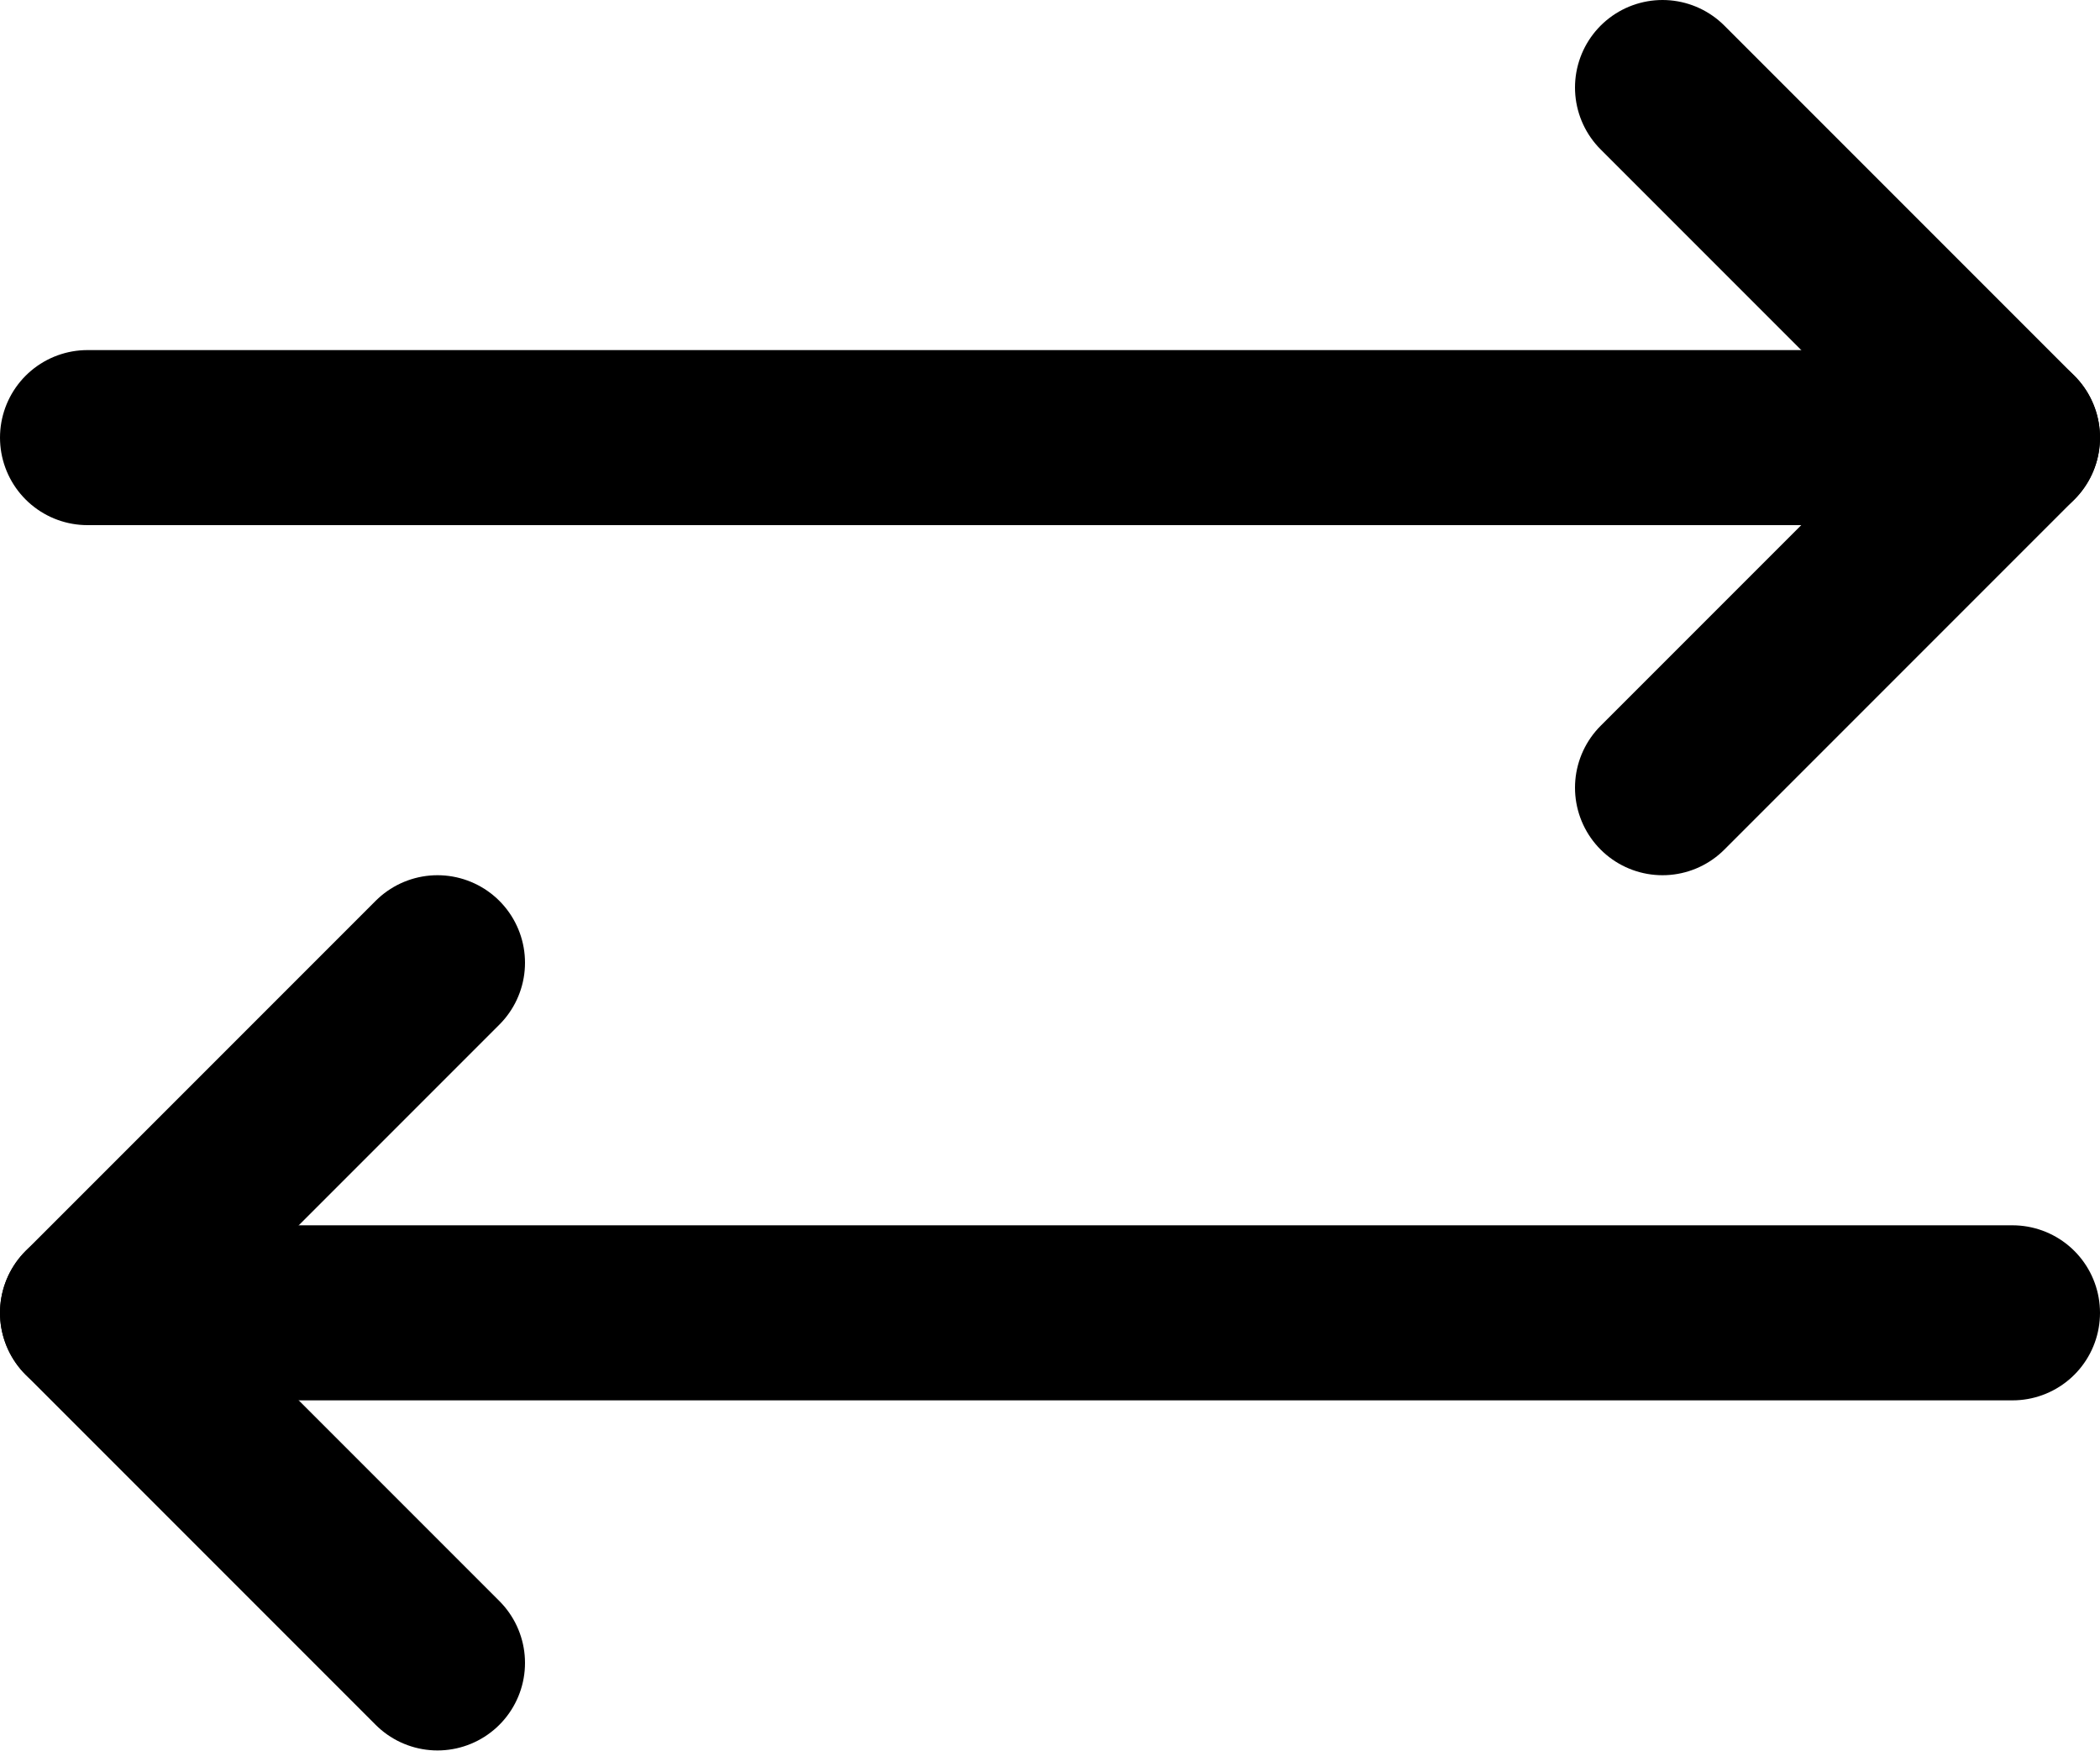
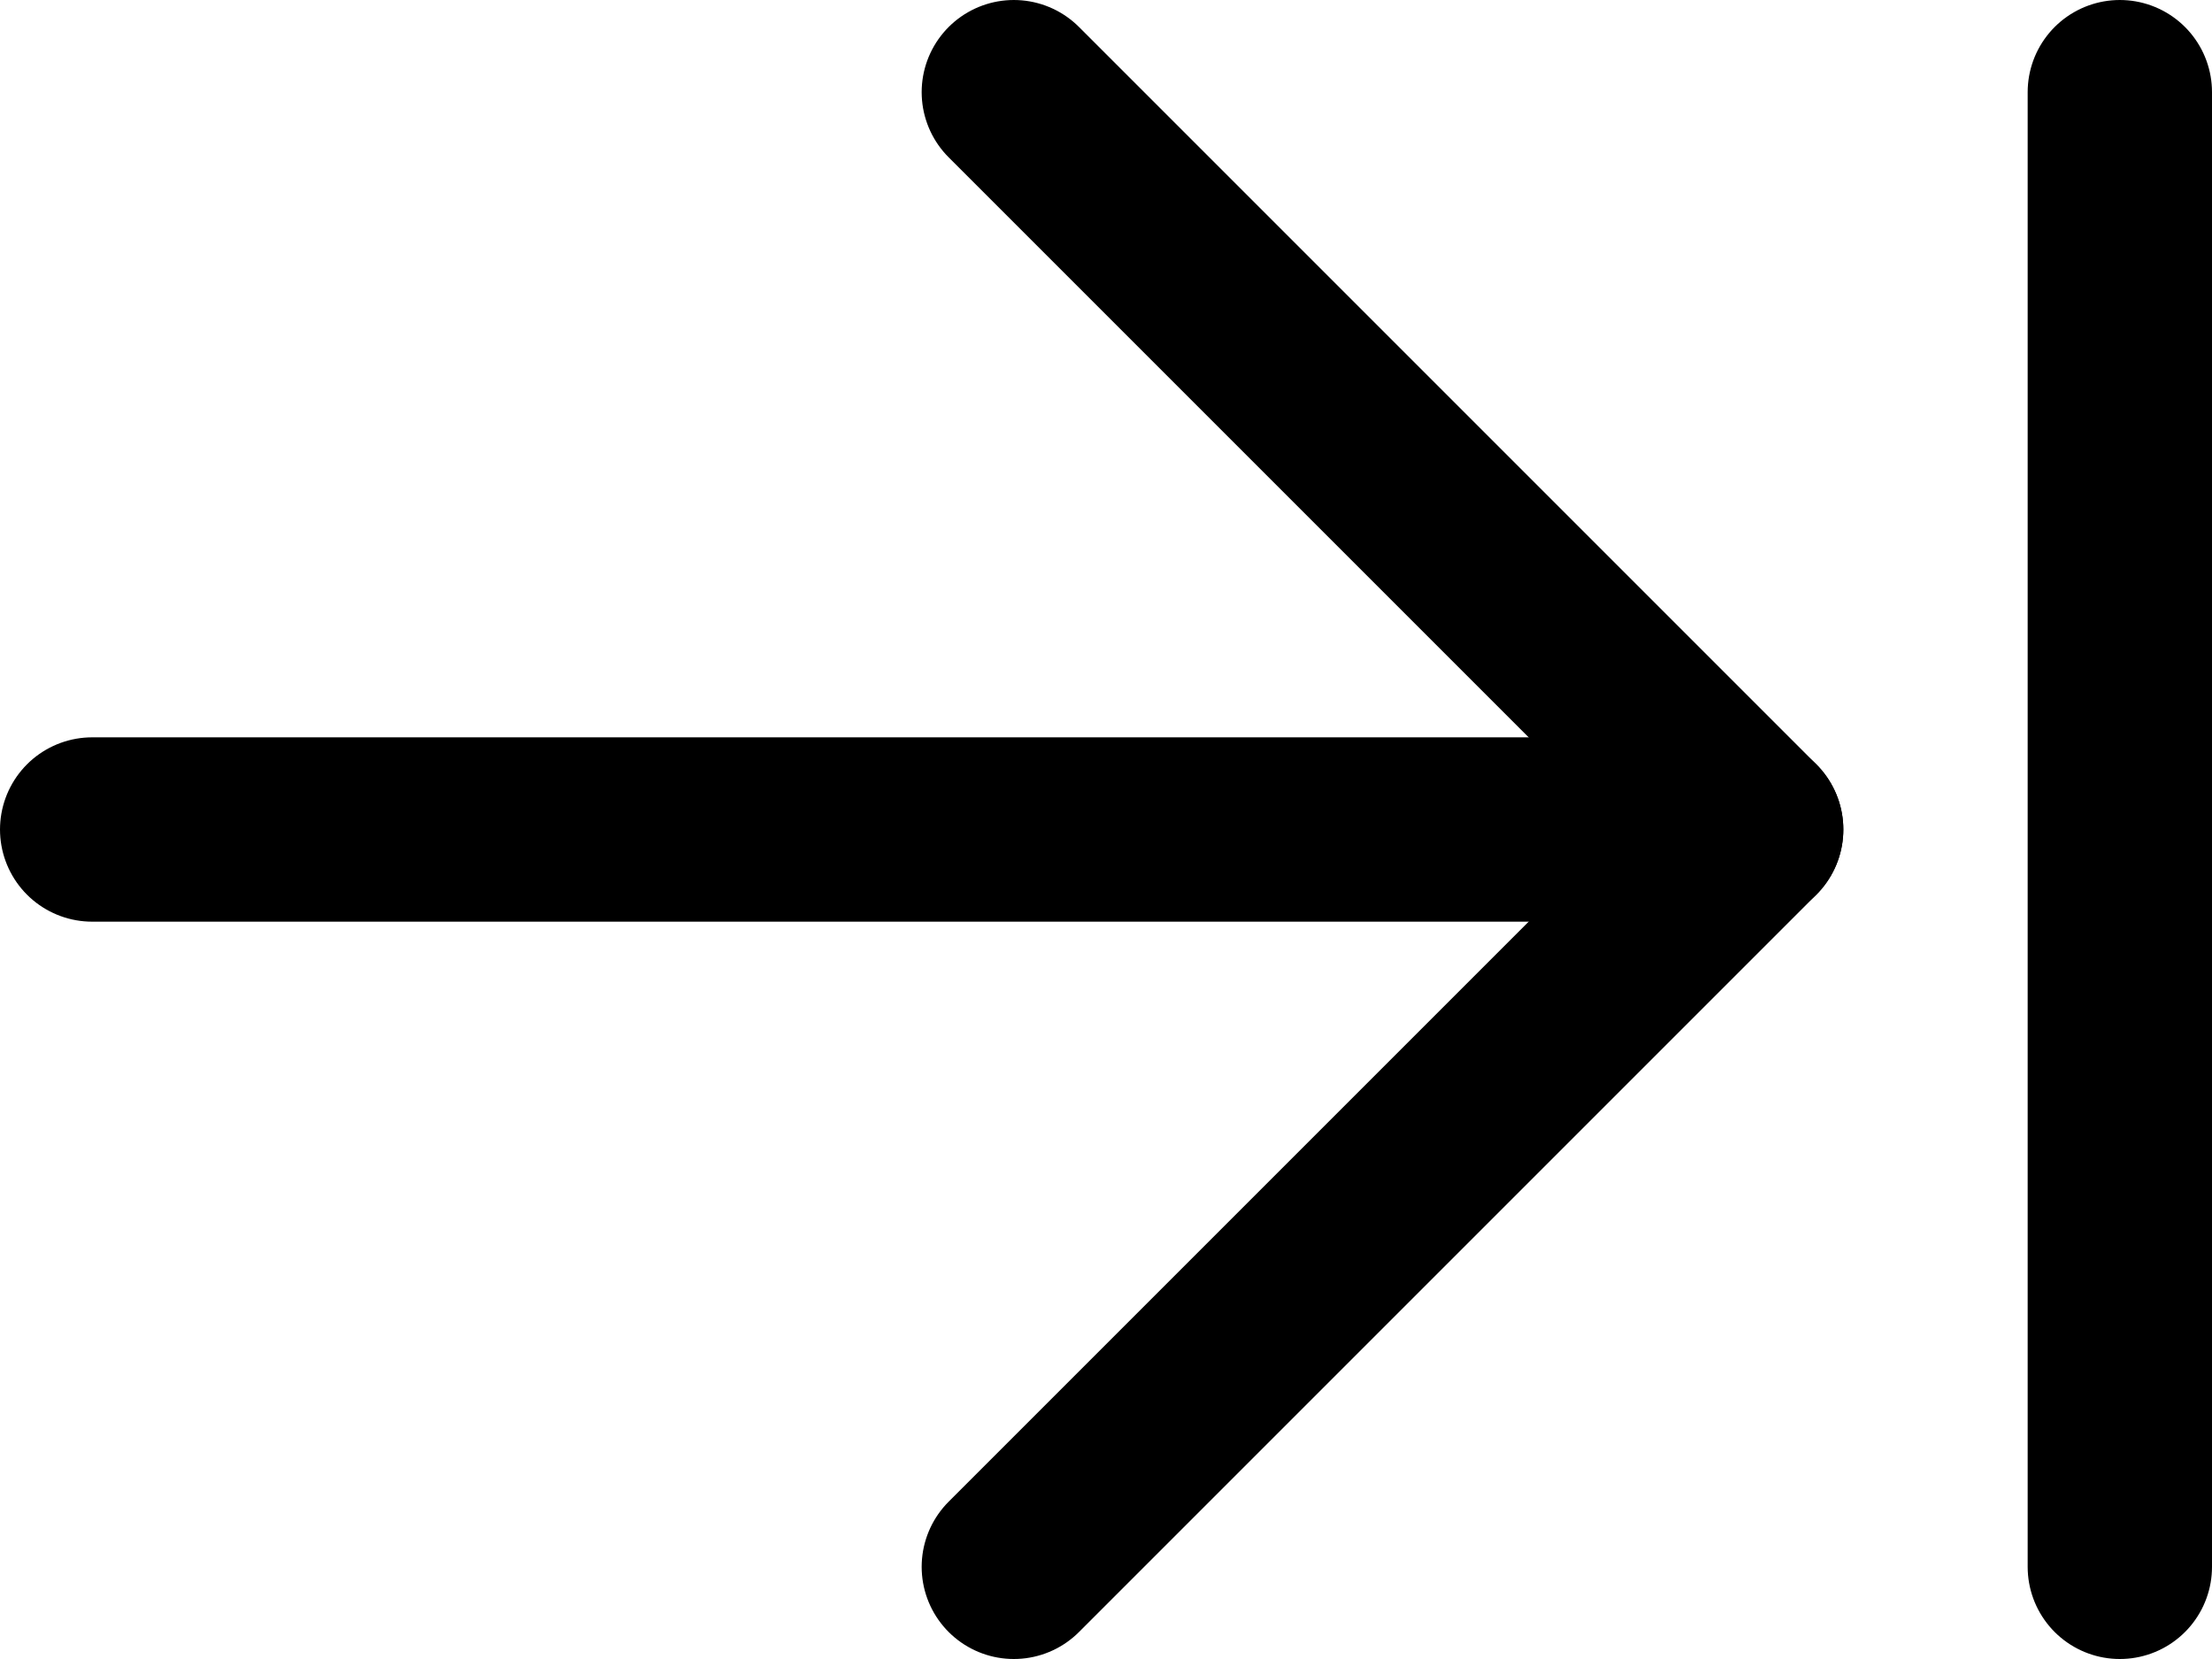
- <svg xmlns="http://www.w3.org/2000/svg" width="6" height="5" viewBox="0 0 6 5" version="1.1" id="svg1">
+ <svg xmlns="http://www.w3.org/2000/svg" width="6" height="4.5" viewBox="0 0 6 4.5" version="1.1" id="svg1">
  <defs id="defs1" />
  <g id="layer1">
    <g id="g1" transform="translate(-4,-8.5)" style="stroke:#000000;stroke-opacity:1">
-       <path style="fill:none;fill-opacity:1;stroke:#000000;stroke-width:0.5;stroke-linecap:round;stroke-linejoin:round;stroke-dasharray:none;stroke-opacity:1;paint-order:stroke fill markers" d="m 5.25,13.25 -1,-1 1,-1" id="path3" />
-       <path style="fill:none;stroke:#000000;stroke-width:0.5;stroke-linecap:round;stroke-linejoin:round;paint-order:fill markers stroke" d="m 4.25,12.25 h 5.5" id="path1" />
-       <path style="fill:none;fill-opacity:1;stroke:#000000;stroke-width:0.5;stroke-linecap:round;stroke-linejoin:round;stroke-dasharray:none;stroke-opacity:1;paint-order:stroke fill markers" d="m 8.75,10.75 1,-1 -1,-1" id="path3-3" />
-       <path style="fill:none;stroke:#000000;stroke-width:0.5;stroke-linecap:round;stroke-linejoin:round;stroke-opacity:1;paint-order:fill markers stroke" d="M 9.75,9.75 H 4.25" id="path1-5" />
+       <path style="fill:none;fill-opacity:1;stroke:#000000;stroke-width:0.5;stroke-linecap:round;stroke-linejoin:round;stroke-dasharray:none;stroke-opacity:1;paint-order:stroke fill markers" d="m 6.75,12.75 2,-2 -2,-2" id="path3" />
+       <path style="fill:none;stroke:#000000;stroke-width:0.5;stroke-linecap:round;stroke-linejoin:round;paint-order:fill markers stroke" d="M 8.75,10.75 H 4.25" id="path1" />
+       <path style="fill:#000000;stroke:#000000;stroke-width:0.5;stroke-linecap:round;stroke-linejoin:round;stroke-opacity:1;paint-order:fill markers stroke" d="m 9.75,8.75 v 4" id="path2" />
    </g>
  </g>
</svg>
